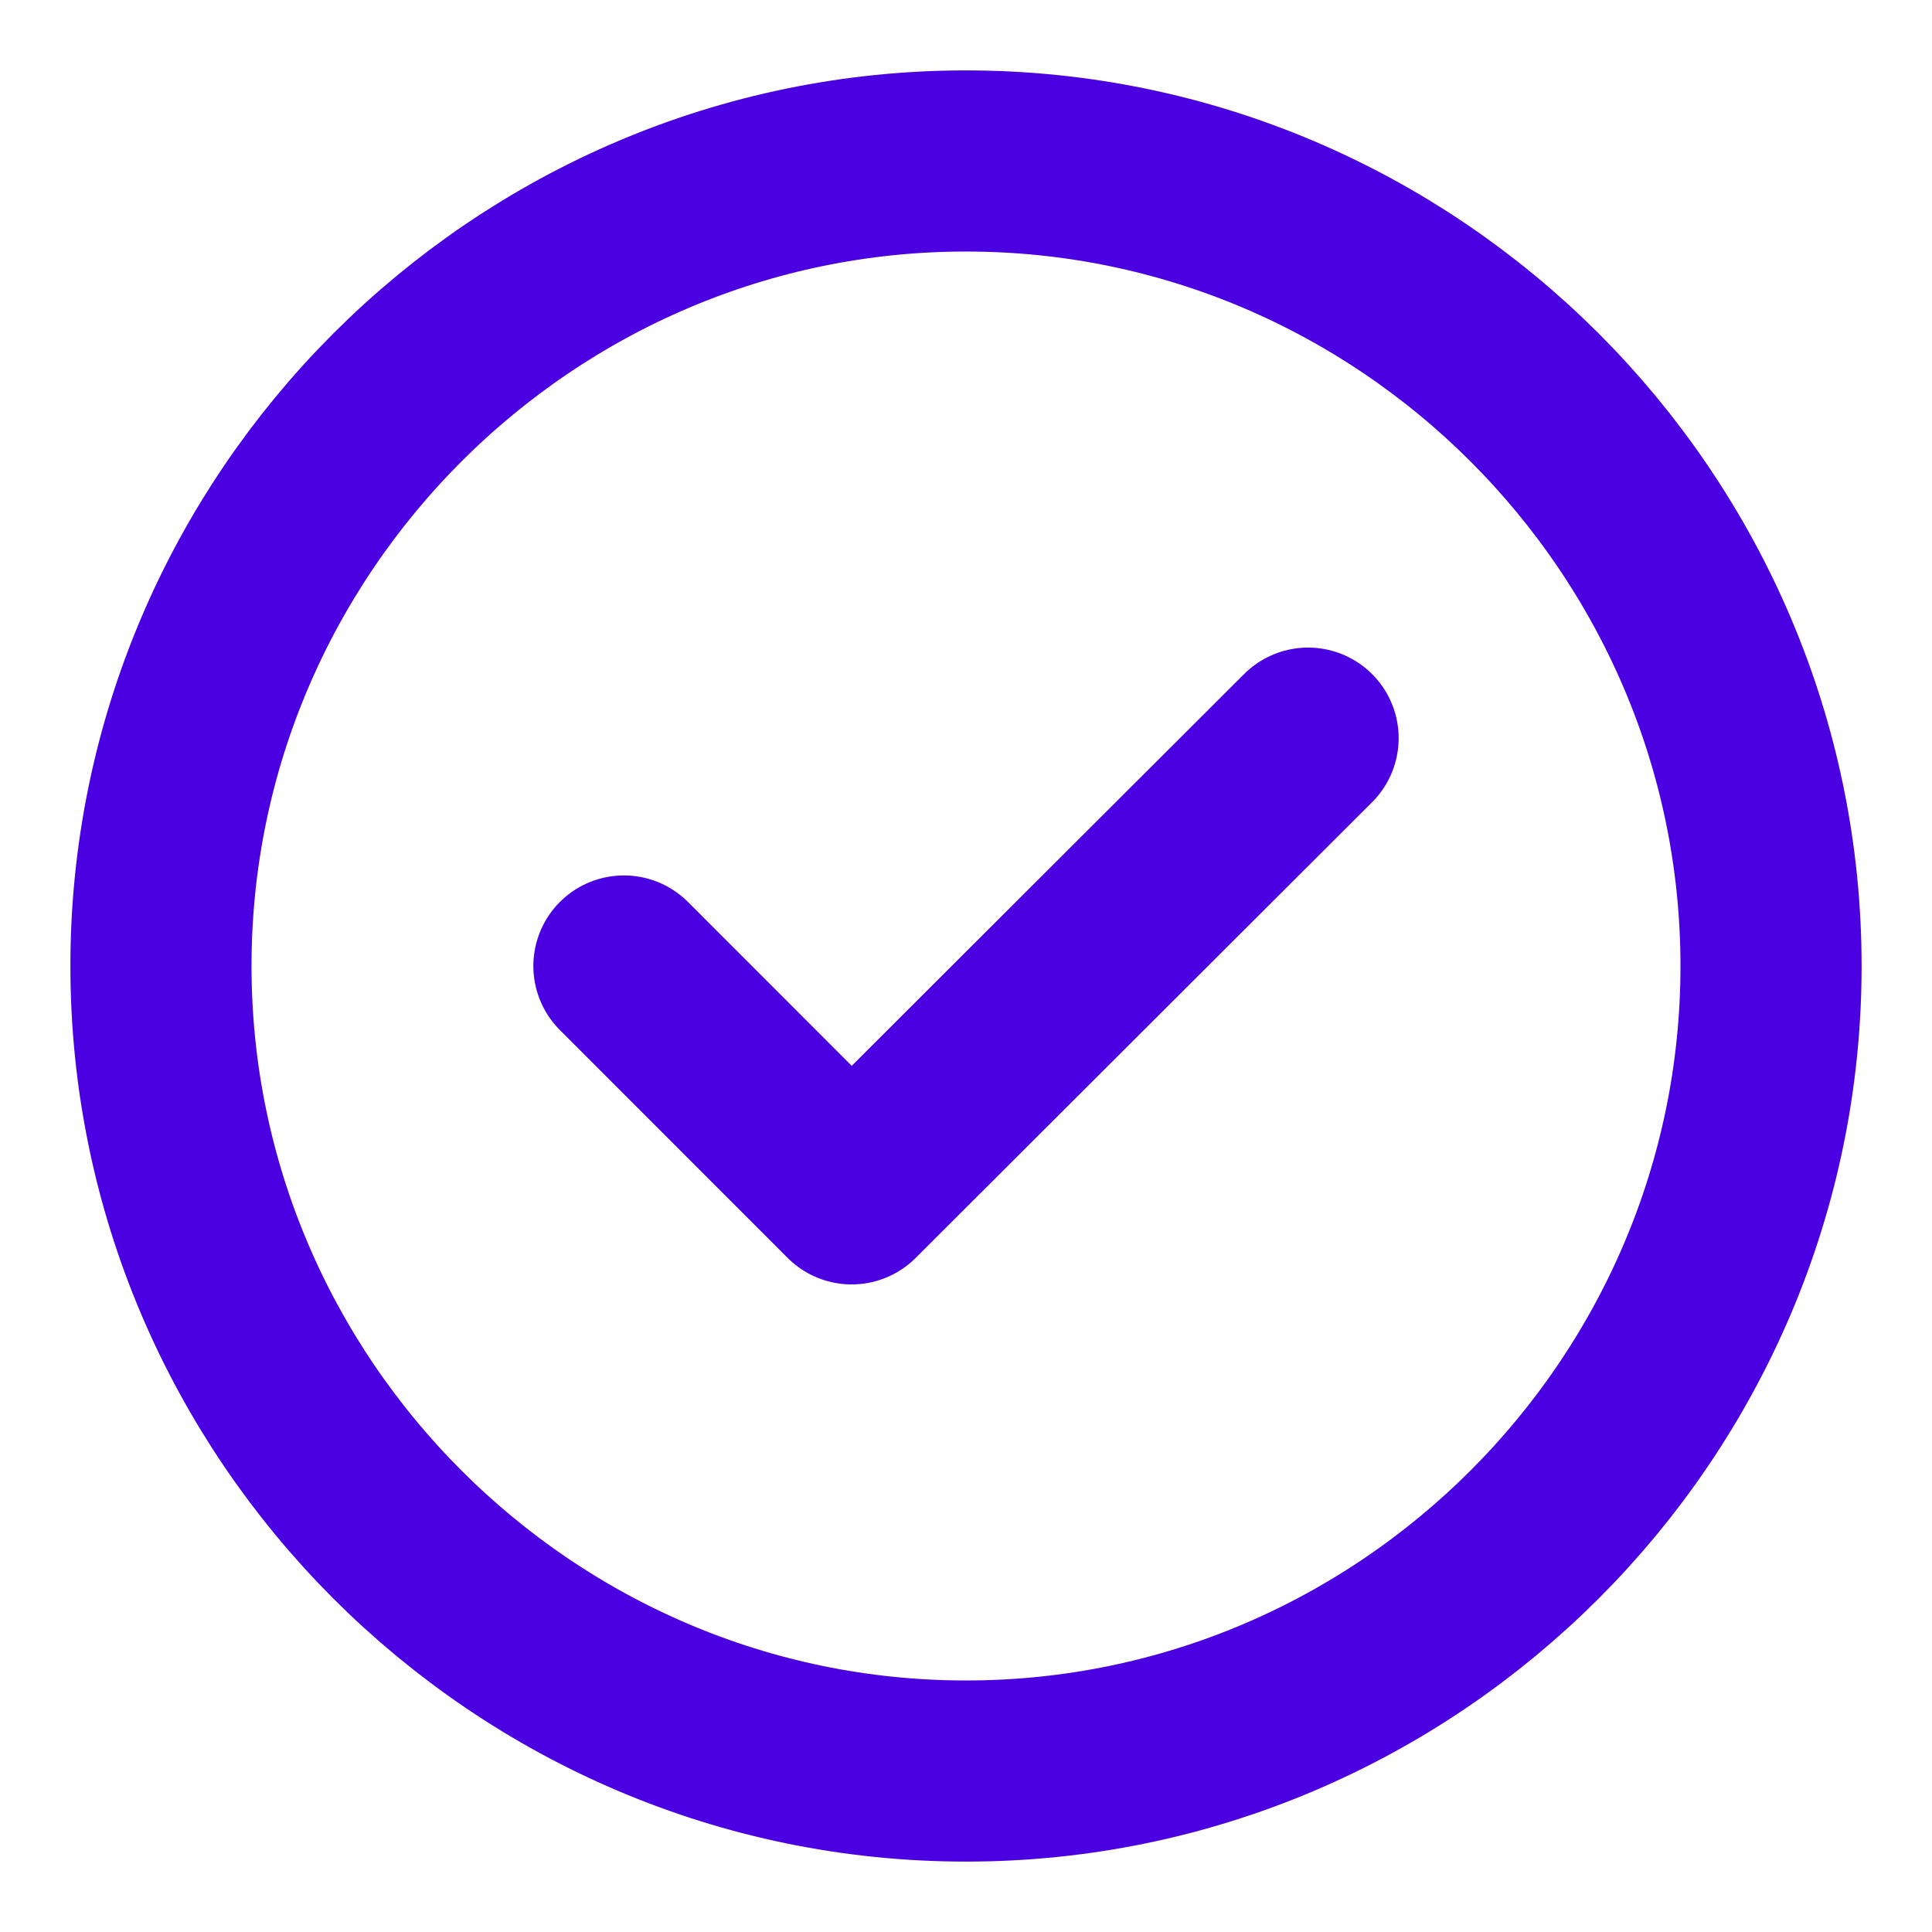
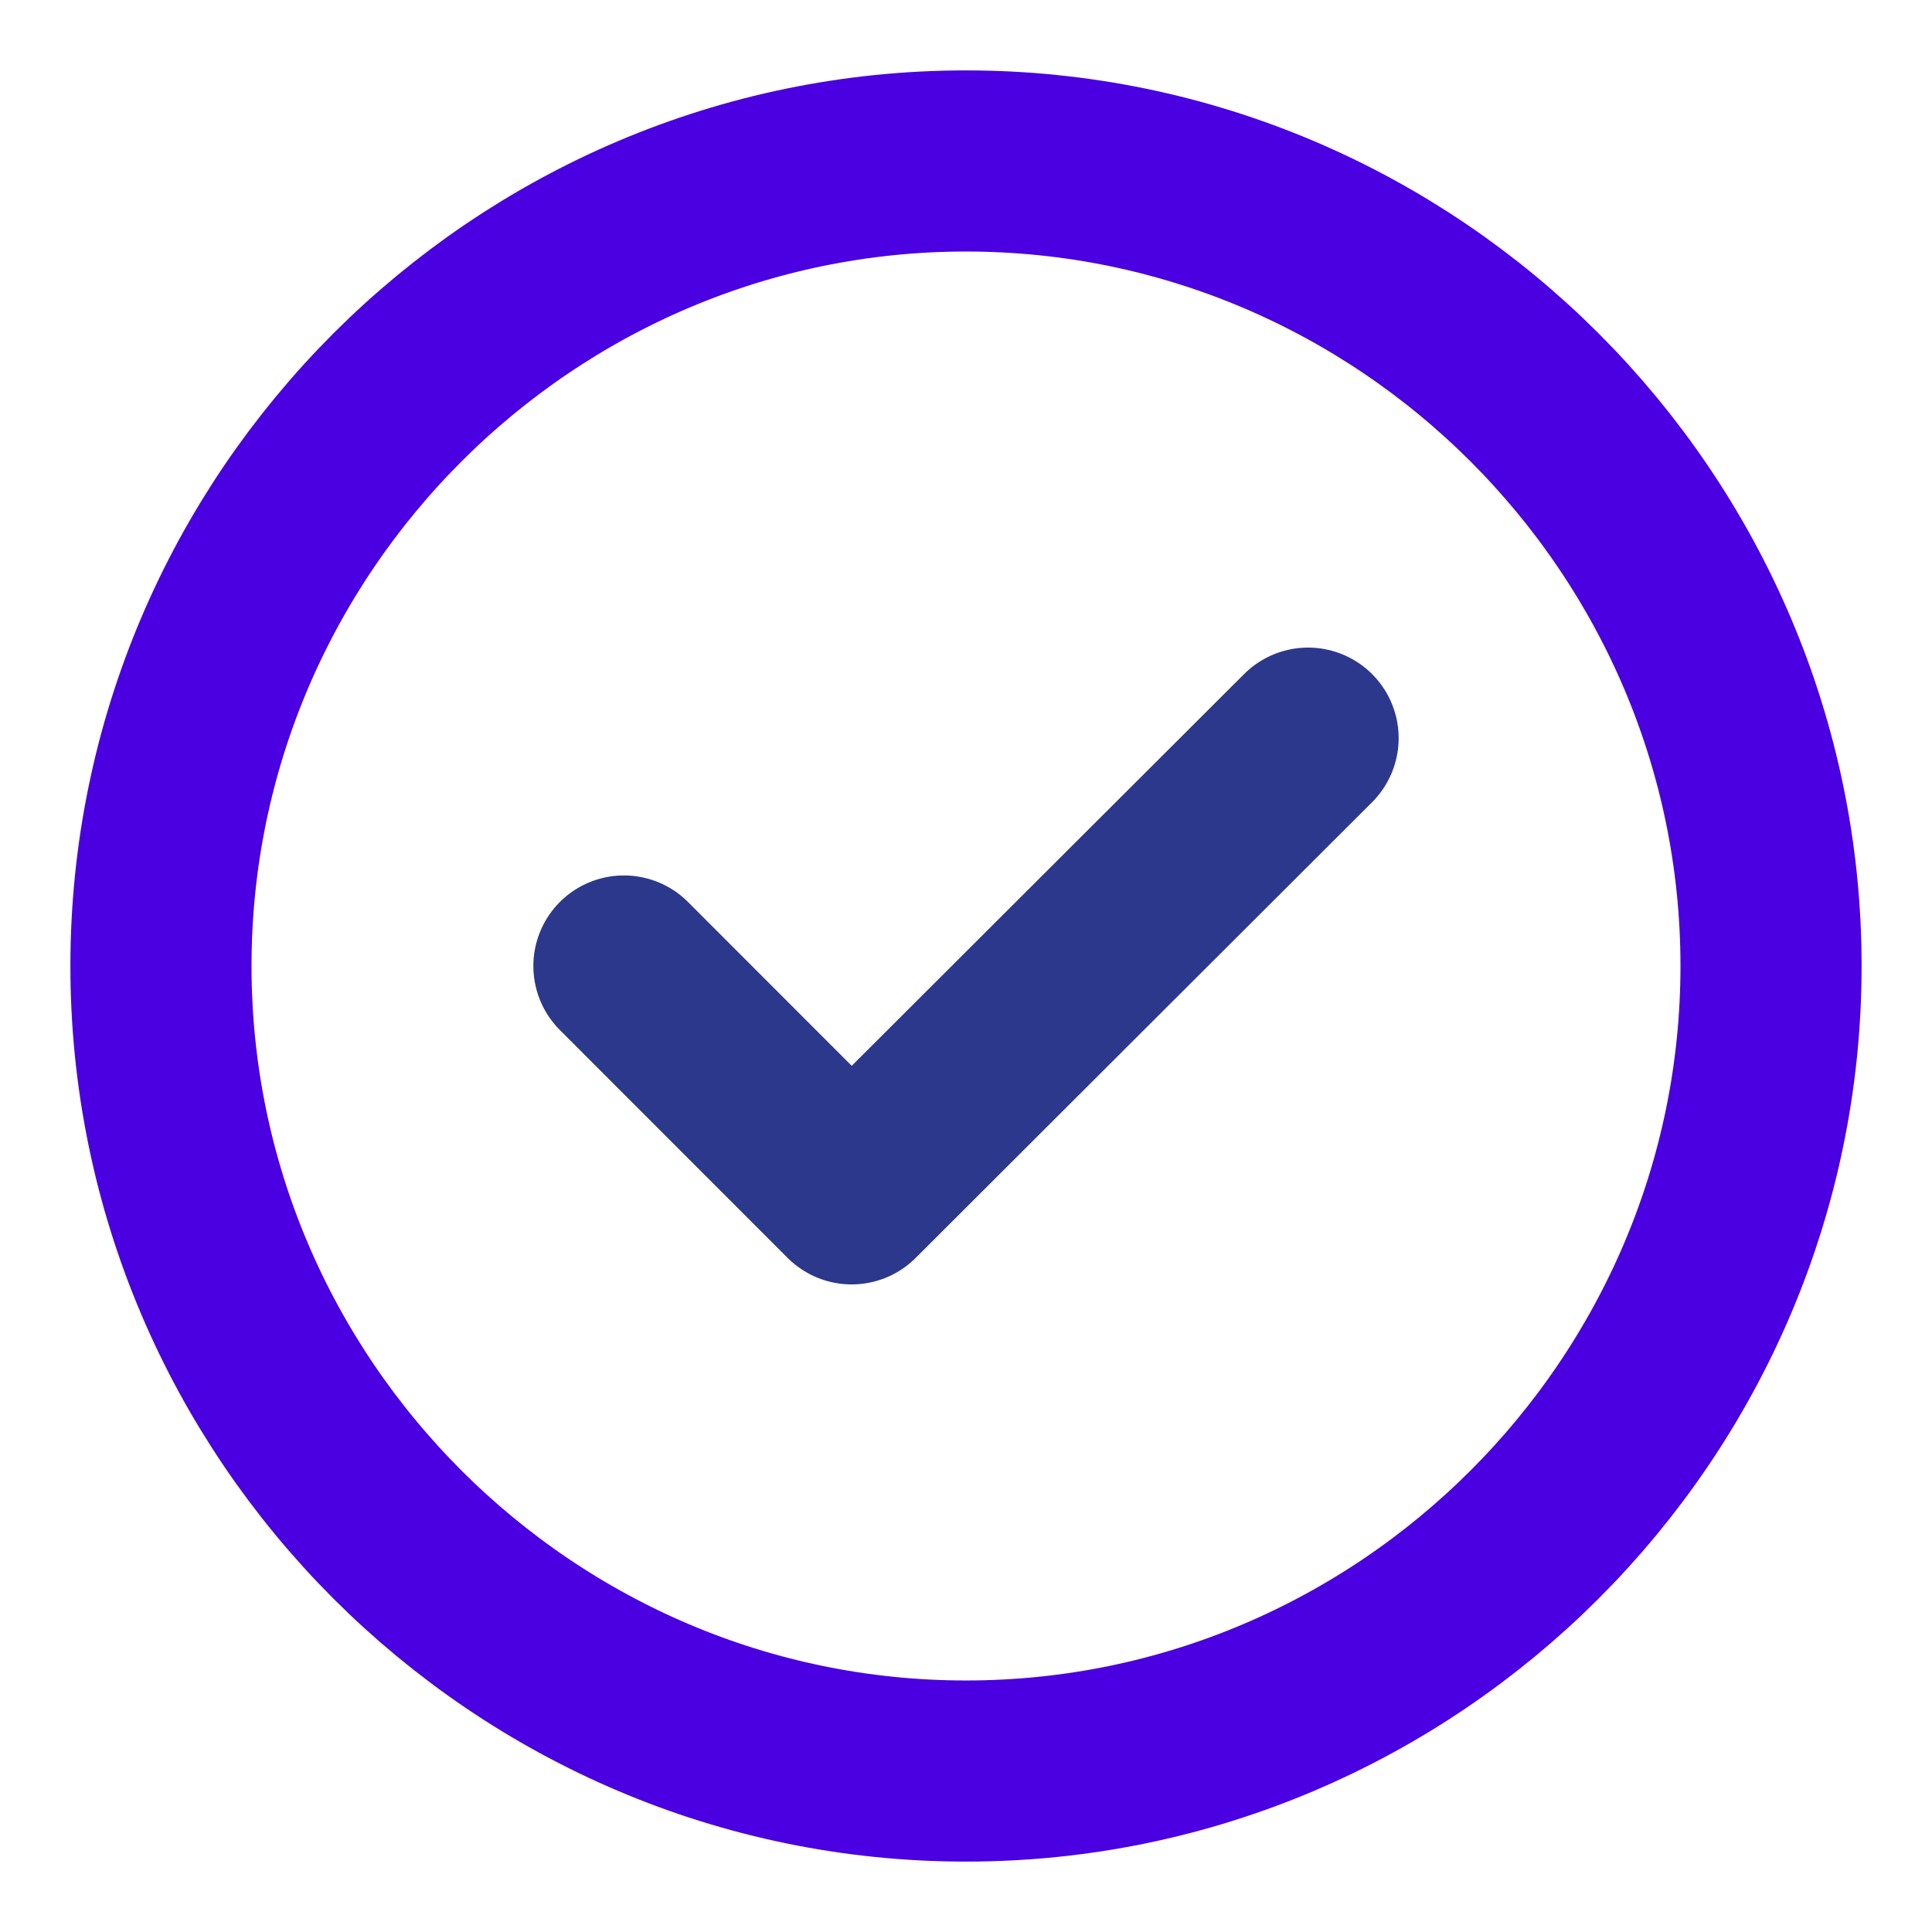
<svg xmlns="http://www.w3.org/2000/svg" width="16" height="16" viewBox="0 0 16 16" fill="none">
  <path d="M8 14.667C11.667 14.667 14.667 11.667 14.667 8C14.667 4.333 11.667 1.333 8 1.333C4.333 1.333 1.333 4.333 1.333 8C1.333 11.667 4.333 14.667 8 14.667Z" stroke="#4A00E0" stroke-width="1.5" stroke-linecap="round" stroke-linejoin="round" />
-   <path d="M5.167 8L7.053 9.887L10.833 6.113" stroke="#4A00E0" stroke-width="1.5" stroke-linecap="round" stroke-linejoin="round" />
+   <path d="M5.167 8L7.053 9.887L10.833 6.113" stroke="#2C388C" stroke-width="1.5" stroke-linecap="round" stroke-linejoin="round" />
</svg>
